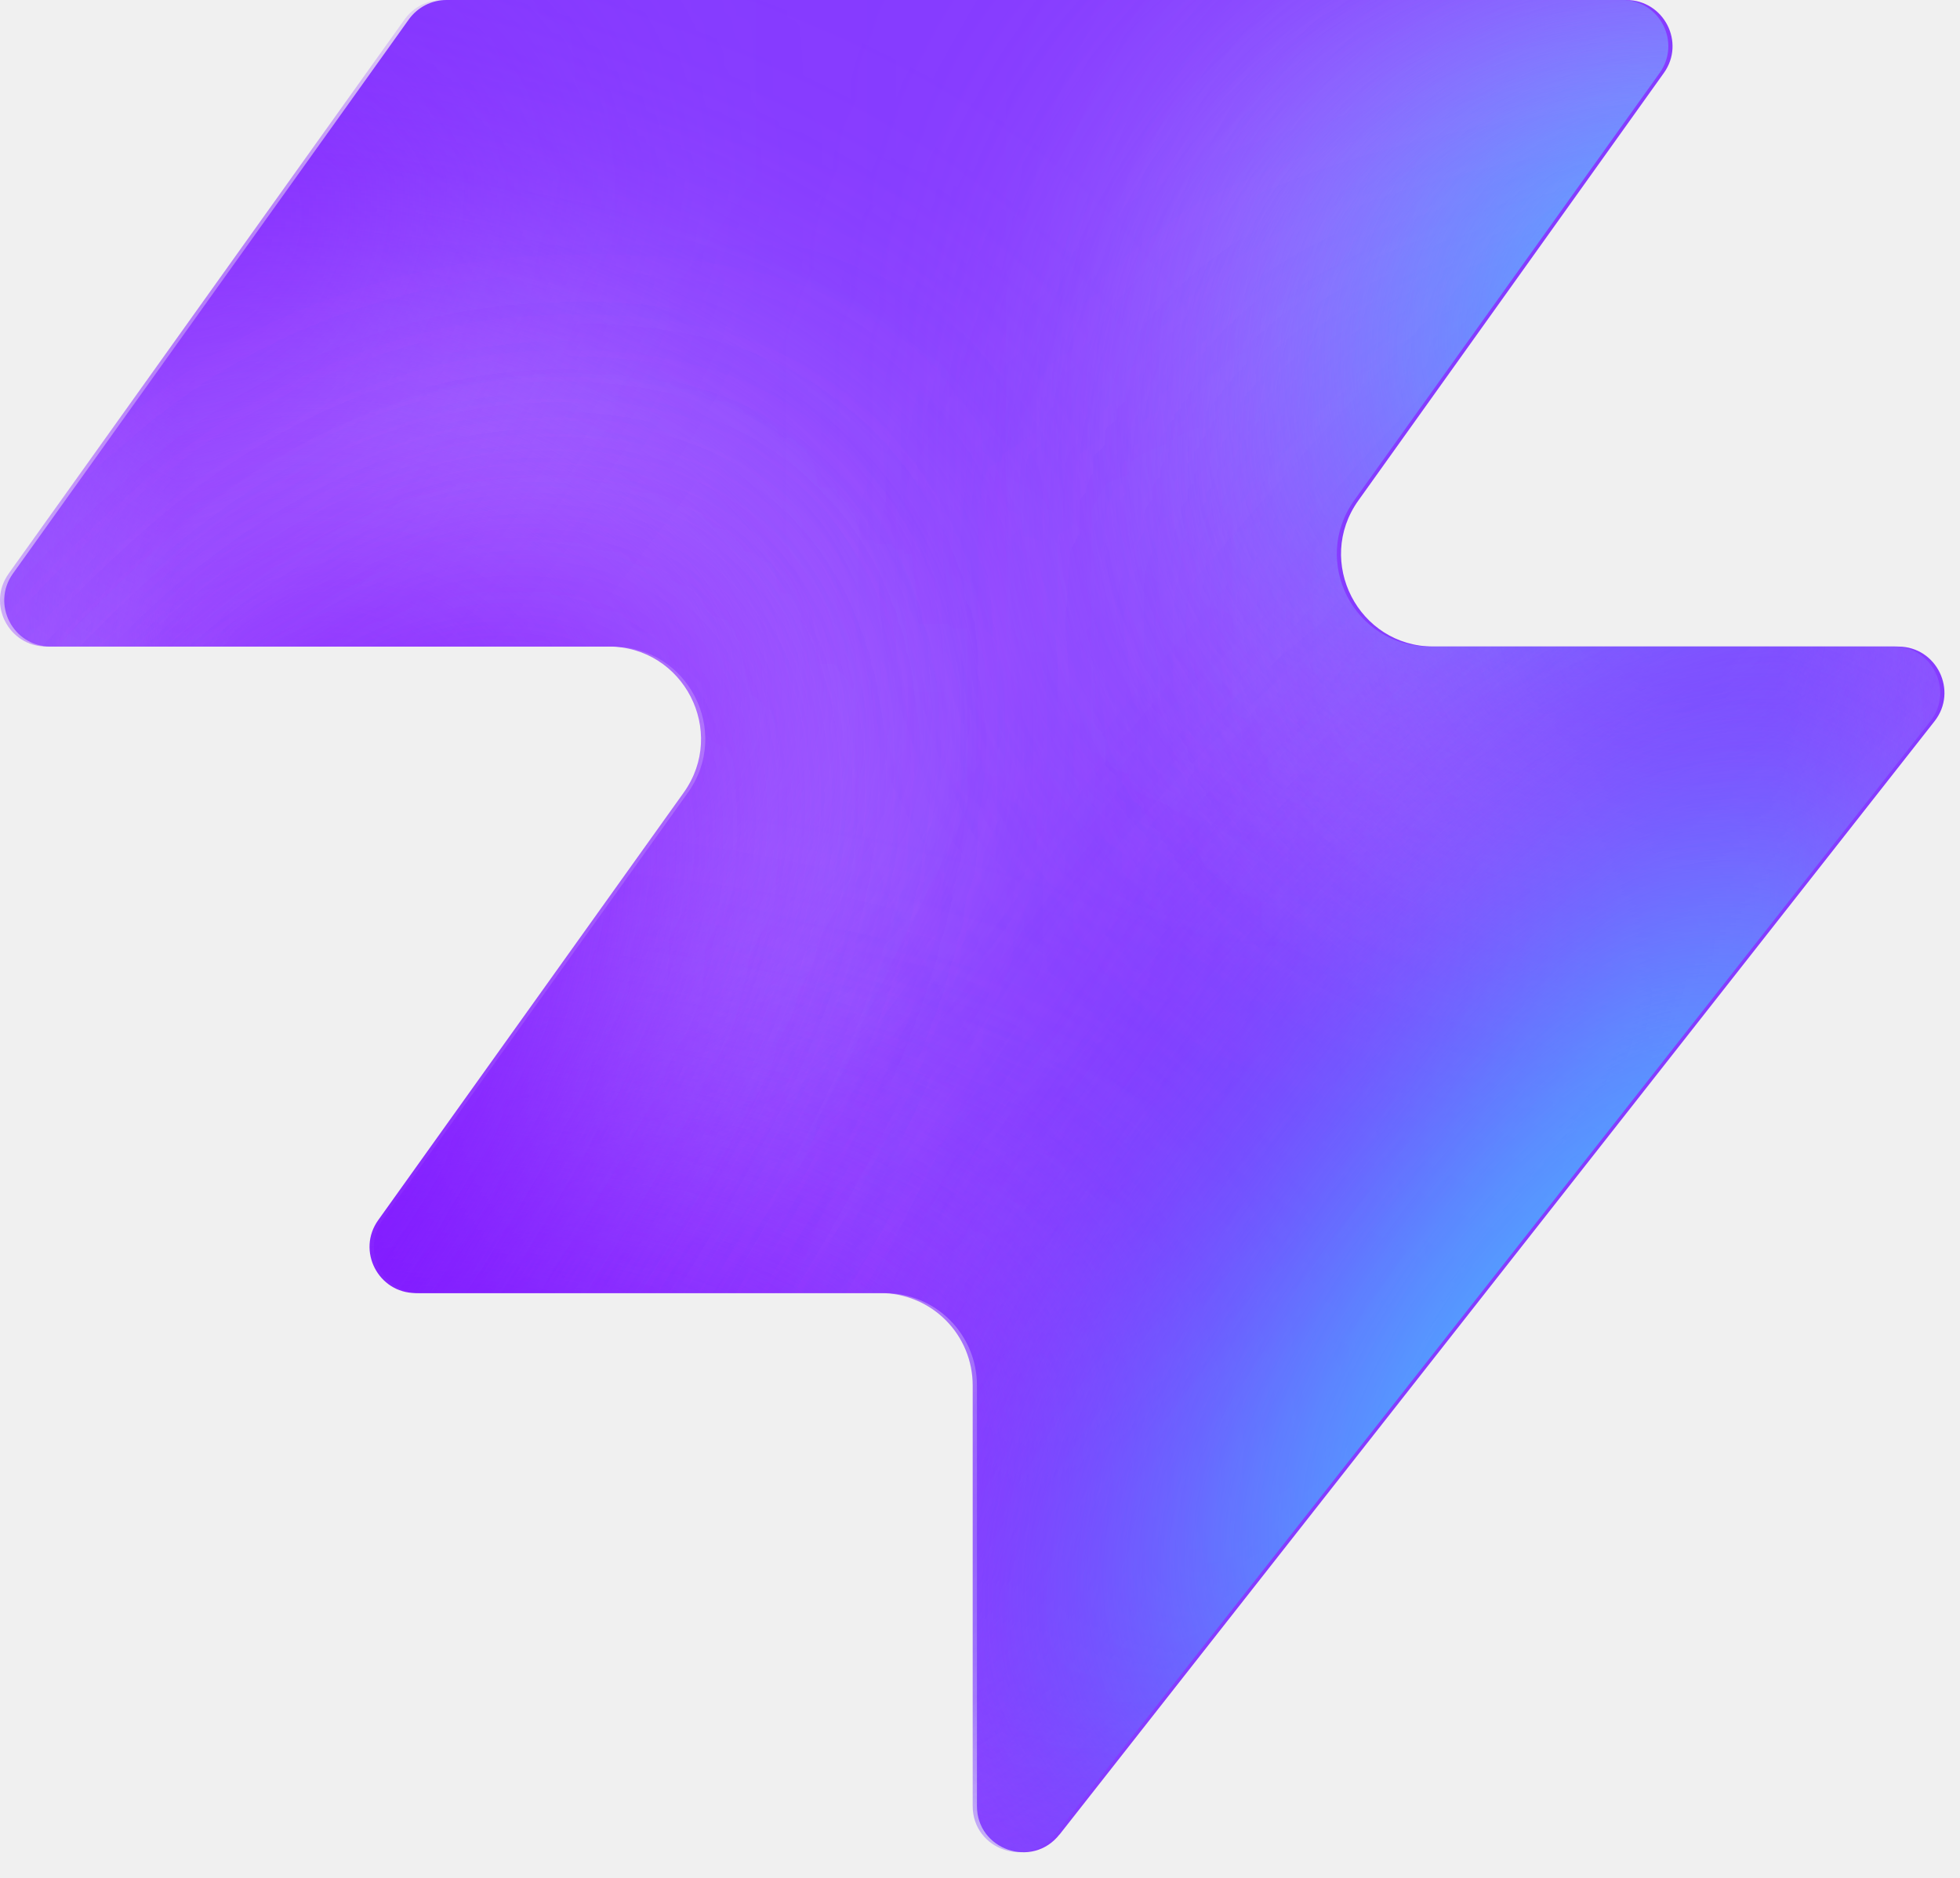
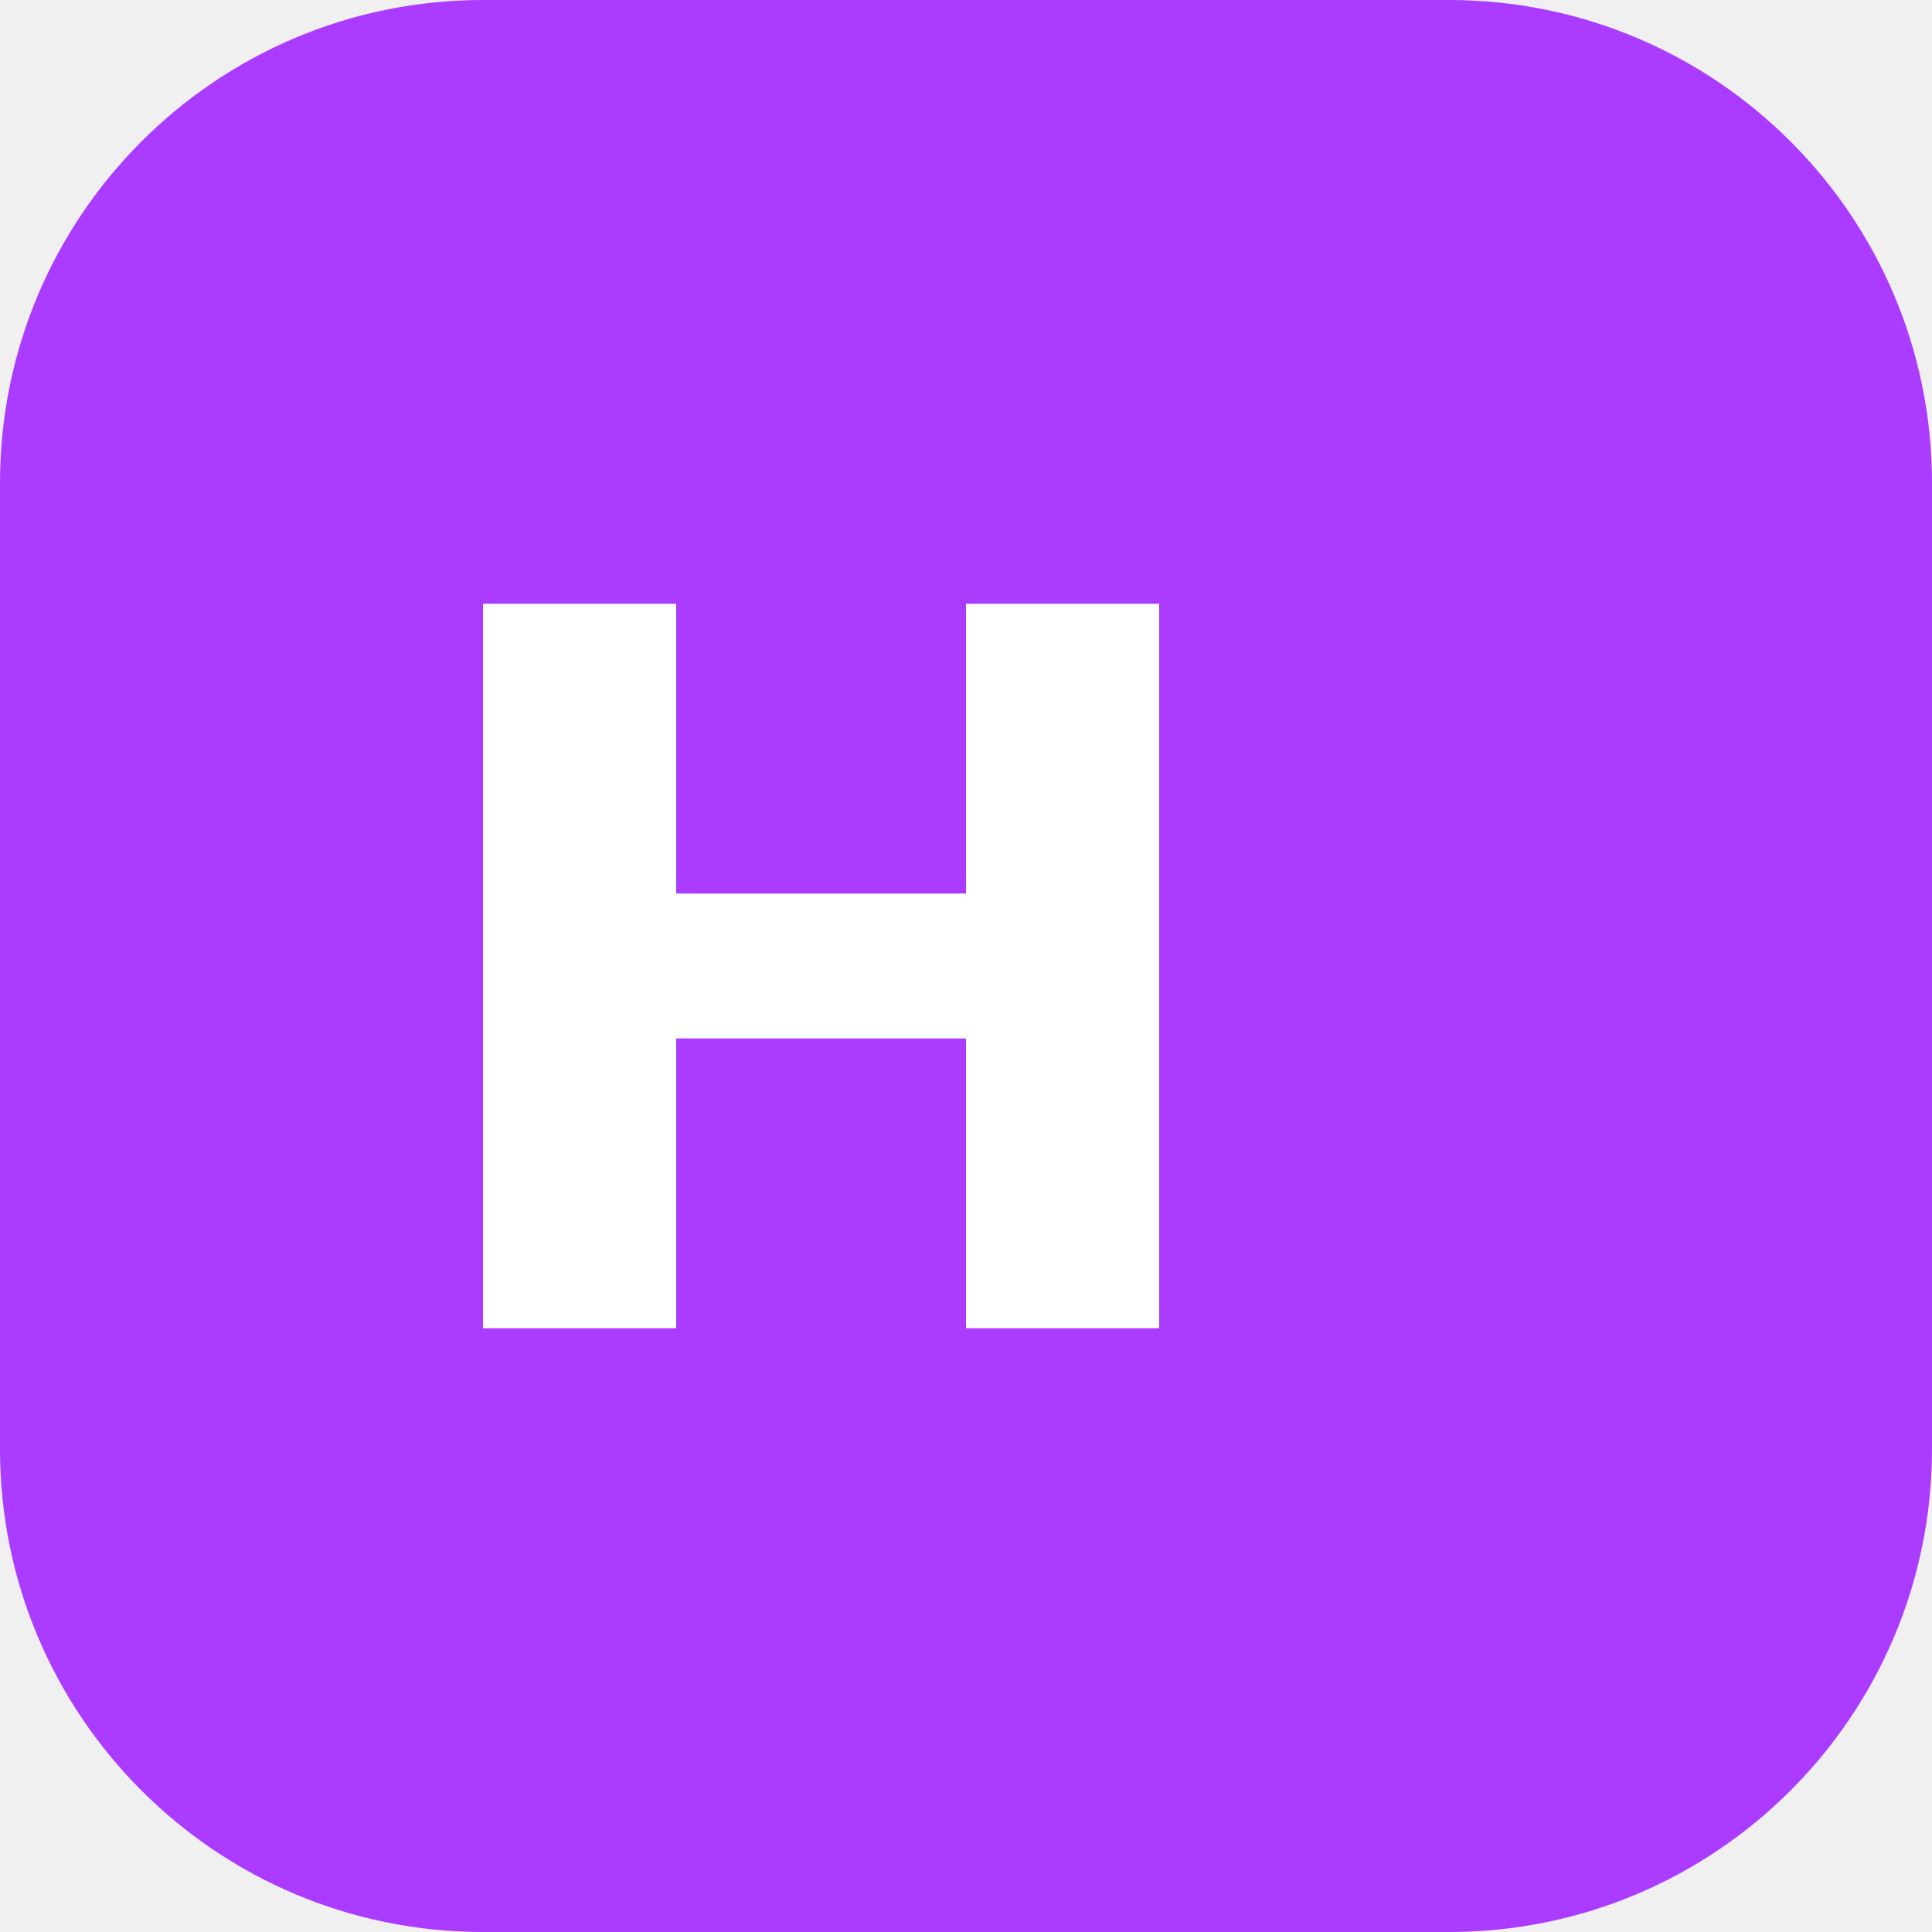
- <svg xmlns="http://www.w3.org/2000/svg" width="48" height="46" fill="none" viewBox="0 0 48 46">
-   <path fill="#863bff" d="M25.946 44.938c-.664.845-2.021.375-2.021-.698V33.937a2.26 2.26 0 0 0-2.262-2.262H10.287c-.92 0-1.456-1.04-.92-1.788l7.48-10.471c1.07-1.497 0-3.578-1.842-3.578H1.237c-.92 0-1.456-1.04-.92-1.788L10.013.474c.214-.297.556-.474.92-.474h28.894c.92 0 1.456 1.04.92 1.788l-7.48 10.471c-1.07 1.498 0 3.579 1.842 3.579h11.377c.943 0 1.473 1.088.89 1.83L25.947 44.94z" style="fill:#863bff;fill:color(display-p3 .525 .23 1);fill-opacity:1" />
-   <mask id="a" width="48" height="46" x="0" y="0" maskUnits="userSpaceOnUse" style="mask-type:alpha">
-     <path fill="#000" d="M25.842 44.938c-.664.844-2.021.375-2.021-.698V33.937a2.26 2.26 0 0 0-2.262-2.262H10.183c-.92 0-1.456-1.04-.92-1.788l7.48-10.471c1.07-1.498 0-3.579-1.842-3.579H1.133c-.92 0-1.456-1.04-.92-1.787L9.91.473c.214-.297.556-.474.92-.474h28.894c.92 0 1.456 1.04.92 1.788l-7.48 10.471c-1.07 1.498 0 3.578 1.842 3.578h11.377c.943 0 1.473 1.088.89 1.832L25.843 44.94z" style="fill:#000;fill-opacity:1" />
-   </mask>
-   <g mask="url(#a)">
-     <g filter="url(#b)">
-       <ellipse cx="5.508" cy="14.704" fill="#ede6ff" rx="5.508" ry="14.704" style="fill:#ede6ff;fill:color(display-p3 .927 .903 1);fill-opacity:1" transform="matrix(.00324 1 1 -.00324 -4.47 31.516)" />
-     </g>
-     <g filter="url(#c)">
-       <ellipse cx="10.399" cy="29.851" fill="#ede6ff" rx="10.399" ry="29.851" style="fill:#ede6ff;fill:color(display-p3 .927 .903 1);fill-opacity:1" transform="matrix(.00324 1 1 -.00324 -39.328 7.883)" />
-     </g>
-     <g filter="url(#d)">
-       <ellipse cx="5.508" cy="30.487" fill="#7e14ff" rx="5.508" ry="30.487" style="fill:#7e14ff;fill:color(display-p3 .492 .077 1);fill-opacity:1" transform="rotate(89.814 -25.913 -14.639)scale(1 -1)" />
-     </g>
-     <g filter="url(#e)">
-       <ellipse cx="5.508" cy="30.599" fill="#7e14ff" rx="5.508" ry="30.599" style="fill:#7e14ff;fill:color(display-p3 .492 .077 1);fill-opacity:1" transform="rotate(89.814 -32.644 -3.334)scale(1 -1)" />
-     </g>
-     <g filter="url(#f)">
-       <ellipse cx="5.508" cy="30.599" fill="#7e14ff" rx="5.508" ry="30.599" style="fill:#7e14ff;fill:color(display-p3 .492 .077 1);fill-opacity:1" transform="matrix(.00324 1 1 -.00324 -34.34 30.47)" />
-     </g>
-     <g filter="url(#g)">
-       <ellipse cx="14.072" cy="22.078" fill="#ede6ff" rx="14.072" ry="22.078" style="fill:#ede6ff;fill:color(display-p3 .927 .903 1);fill-opacity:1" transform="rotate(93.35 24.506 48.493)scale(-1 1)" />
-     </g>
-     <g filter="url(#h)">
-       <ellipse cx="3.47" cy="21.501" fill="#7e14ff" rx="3.47" ry="21.501" style="fill:#7e14ff;fill:color(display-p3 .492 .077 1);fill-opacity:1" transform="rotate(89.009 28.708 47.59)scale(-1 1)" />
-     </g>
-     <g filter="url(#i)">
-       <ellipse cx="3.47" cy="21.501" fill="#7e14ff" rx="3.47" ry="21.501" style="fill:#7e14ff;fill:color(display-p3 .492 .077 1);fill-opacity:1" transform="rotate(89.009 28.708 47.59)scale(-1 1)" />
-     </g>
-     <g filter="url(#j)">
-       <ellipse cx=".387" cy="8.972" fill="#7e14ff" rx="4.407" ry="29.108" style="fill:#7e14ff;fill:color(display-p3 .492 .077 1);fill-opacity:1" transform="rotate(39.51 .387 8.972)" />
-     </g>
-     <g filter="url(#k)">
-       <ellipse cx="47.523" cy="-6.092" fill="#7e14ff" rx="4.407" ry="29.108" style="fill:#7e14ff;fill:color(display-p3 .492 .077 1);fill-opacity:1" transform="rotate(37.892 47.523 -6.092)" />
-     </g>
-     <g filter="url(#l)">
-       <ellipse cx="41.412" cy="6.333" fill="#47bfff" rx="5.971" ry="9.665" style="fill:#47bfff;fill:color(display-p3 .28 .748 1);fill-opacity:1" transform="rotate(37.892 41.412 6.333)" />
-     </g>
-     <g filter="url(#m)">
-       <ellipse cx="-1.879" cy="38.332" fill="#7e14ff" rx="4.407" ry="29.108" style="fill:#7e14ff;fill:color(display-p3 .492 .077 1);fill-opacity:1" transform="rotate(37.892 -1.88 38.332)" />
-     </g>
-     <g filter="url(#n)">
-       <ellipse cx="-1.879" cy="38.332" fill="#7e14ff" rx="4.407" ry="29.108" style="fill:#7e14ff;fill:color(display-p3 .492 .077 1);fill-opacity:1" transform="rotate(37.892 -1.88 38.332)" />
-     </g>
-     <g filter="url(#o)">
-       <ellipse cx="35.651" cy="29.907" fill="#7e14ff" rx="4.407" ry="29.108" style="fill:#7e14ff;fill:color(display-p3 .492 .077 1);fill-opacity:1" transform="rotate(37.892 35.651 29.907)" />
-     </g>
-     <g filter="url(#p)">
-       <ellipse cx="38.418" cy="32.4" fill="#47bfff" rx="5.971" ry="15.297" style="fill:#47bfff;fill:color(display-p3 .28 .748 1);fill-opacity:1" transform="rotate(37.892 38.418 32.4)" />
-     </g>
-   </g>
-   <defs>
-     <filter id="b" width="60.045" height="41.654" x="-19.77" y="16.149" color-interpolation-filters="sRGB" filterUnits="userSpaceOnUse">
-       <feFlood flood-opacity="0" result="BackgroundImageFix" />
-       <feBlend in="SourceGraphic" in2="BackgroundImageFix" result="shape" />
-       <feGaussianBlur result="effect1_foregroundBlur_2002_17158" stdDeviation="7.659" />
-     </filter>
-     <filter id="c" width="90.34" height="51.437" x="-54.613" y="-7.533" color-interpolation-filters="sRGB" filterUnits="userSpaceOnUse">
-       <feFlood flood-opacity="0" result="BackgroundImageFix" />
-       <feBlend in="SourceGraphic" in2="BackgroundImageFix" result="shape" />
-       <feGaussianBlur result="effect1_foregroundBlur_2002_17158" stdDeviation="7.659" />
-     </filter>
-     <filter id="d" width="79.355" height="29.4" x="-49.64" y="2.03" color-interpolation-filters="sRGB" filterUnits="userSpaceOnUse">
-       <feFlood flood-opacity="0" result="BackgroundImageFix" />
-       <feBlend in="SourceGraphic" in2="BackgroundImageFix" result="shape" />
-       <feGaussianBlur result="effect1_foregroundBlur_2002_17158" stdDeviation="4.596" />
-     </filter>
-     <filter id="e" width="79.579" height="29.4" x="-45.045" y="20.029" color-interpolation-filters="sRGB" filterUnits="userSpaceOnUse">
-       <feFlood flood-opacity="0" result="BackgroundImageFix" />
-       <feBlend in="SourceGraphic" in2="BackgroundImageFix" result="shape" />
-       <feGaussianBlur result="effect1_foregroundBlur_2002_17158" stdDeviation="4.596" />
-     </filter>
-     <filter id="f" width="79.579" height="29.4" x="-43.513" y="21.178" color-interpolation-filters="sRGB" filterUnits="userSpaceOnUse">
-       <feFlood flood-opacity="0" result="BackgroundImageFix" />
-       <feBlend in="SourceGraphic" in2="BackgroundImageFix" result="shape" />
-       <feGaussianBlur result="effect1_foregroundBlur_2002_17158" stdDeviation="4.596" />
-     </filter>
-     <filter id="g" width="74.749" height="58.852" x="15.756" y="-17.901" color-interpolation-filters="sRGB" filterUnits="userSpaceOnUse">
-       <feFlood flood-opacity="0" result="BackgroundImageFix" />
-       <feBlend in="SourceGraphic" in2="BackgroundImageFix" result="shape" />
-       <feGaussianBlur result="effect1_foregroundBlur_2002_17158" stdDeviation="7.659" />
-     </filter>
-     <filter id="h" width="61.377" height="25.362" x="23.548" y="2.284" color-interpolation-filters="sRGB" filterUnits="userSpaceOnUse">
-       <feFlood flood-opacity="0" result="BackgroundImageFix" />
-       <feBlend in="SourceGraphic" in2="BackgroundImageFix" result="shape" />
-       <feGaussianBlur result="effect1_foregroundBlur_2002_17158" stdDeviation="4.596" />
-     </filter>
-     <filter id="i" width="61.377" height="25.362" x="23.548" y="2.284" color-interpolation-filters="sRGB" filterUnits="userSpaceOnUse">
-       <feFlood flood-opacity="0" result="BackgroundImageFix" />
-       <feBlend in="SourceGraphic" in2="BackgroundImageFix" result="shape" />
-       <feGaussianBlur result="effect1_foregroundBlur_2002_17158" stdDeviation="4.596" />
-     </filter>
-     <filter id="j" width="56.045" height="63.649" x="-27.636" y="-22.853" color-interpolation-filters="sRGB" filterUnits="userSpaceOnUse">
-       <feFlood flood-opacity="0" result="BackgroundImageFix" />
-       <feBlend in="SourceGraphic" in2="BackgroundImageFix" result="shape" />
-       <feGaussianBlur result="effect1_foregroundBlur_2002_17158" stdDeviation="4.596" />
-     </filter>
-     <filter id="k" width="54.814" height="64.646" x="20.116" y="-38.415" color-interpolation-filters="sRGB" filterUnits="userSpaceOnUse">
-       <feFlood flood-opacity="0" result="BackgroundImageFix" />
-       <feBlend in="SourceGraphic" in2="BackgroundImageFix" result="shape" />
-       <feGaussianBlur result="effect1_foregroundBlur_2002_17158" stdDeviation="4.596" />
-     </filter>
-     <filter id="l" width="33.541" height="35.313" x="24.641" y="-11.323" color-interpolation-filters="sRGB" filterUnits="userSpaceOnUse">
-       <feFlood flood-opacity="0" result="BackgroundImageFix" />
-       <feBlend in="SourceGraphic" in2="BackgroundImageFix" result="shape" />
-       <feGaussianBlur result="effect1_foregroundBlur_2002_17158" stdDeviation="4.596" />
-     </filter>
-     <filter id="m" width="54.814" height="64.646" x="-29.286" y="6.009" color-interpolation-filters="sRGB" filterUnits="userSpaceOnUse">
-       <feFlood flood-opacity="0" result="BackgroundImageFix" />
-       <feBlend in="SourceGraphic" in2="BackgroundImageFix" result="shape" />
-       <feGaussianBlur result="effect1_foregroundBlur_2002_17158" stdDeviation="4.596" />
-     </filter>
-     <filter id="n" width="54.814" height="64.646" x="-29.286" y="6.009" color-interpolation-filters="sRGB" filterUnits="userSpaceOnUse">
-       <feFlood flood-opacity="0" result="BackgroundImageFix" />
-       <feBlend in="SourceGraphic" in2="BackgroundImageFix" result="shape" />
-       <feGaussianBlur result="effect1_foregroundBlur_2002_17158" stdDeviation="4.596" />
-     </filter>
-     <filter id="o" width="54.814" height="64.646" x="8.244" y="-2.416" color-interpolation-filters="sRGB" filterUnits="userSpaceOnUse">
-       <feFlood flood-opacity="0" result="BackgroundImageFix" />
-       <feBlend in="SourceGraphic" in2="BackgroundImageFix" result="shape" />
-       <feGaussianBlur result="effect1_foregroundBlur_2002_17158" stdDeviation="4.596" />
-     </filter>
-     <filter id="p" width="39.409" height="43.623" x="18.713" y="10.588" color-interpolation-filters="sRGB" filterUnits="userSpaceOnUse">
-       <feFlood flood-opacity="0" result="BackgroundImageFix" />
-       <feBlend in="SourceGraphic" in2="BackgroundImageFix" result="shape" />
-       <feGaussianBlur result="effect1_foregroundBlur_2002_17158" stdDeviation="4.596" />
-     </filter>
-   </defs>
+ <svg xmlns="http://www.w3.org/2000/svg" viewBox="0 0 32 32" fill="none">
+   <rect width="32" height="32" rx="8" fill="#aa3bff" />
+   <path d="M8 22V10h3.2v4.8H16V10h3.2v12H16v-4.8h-4.8V22H8z" fill="#fff" />
</svg>
